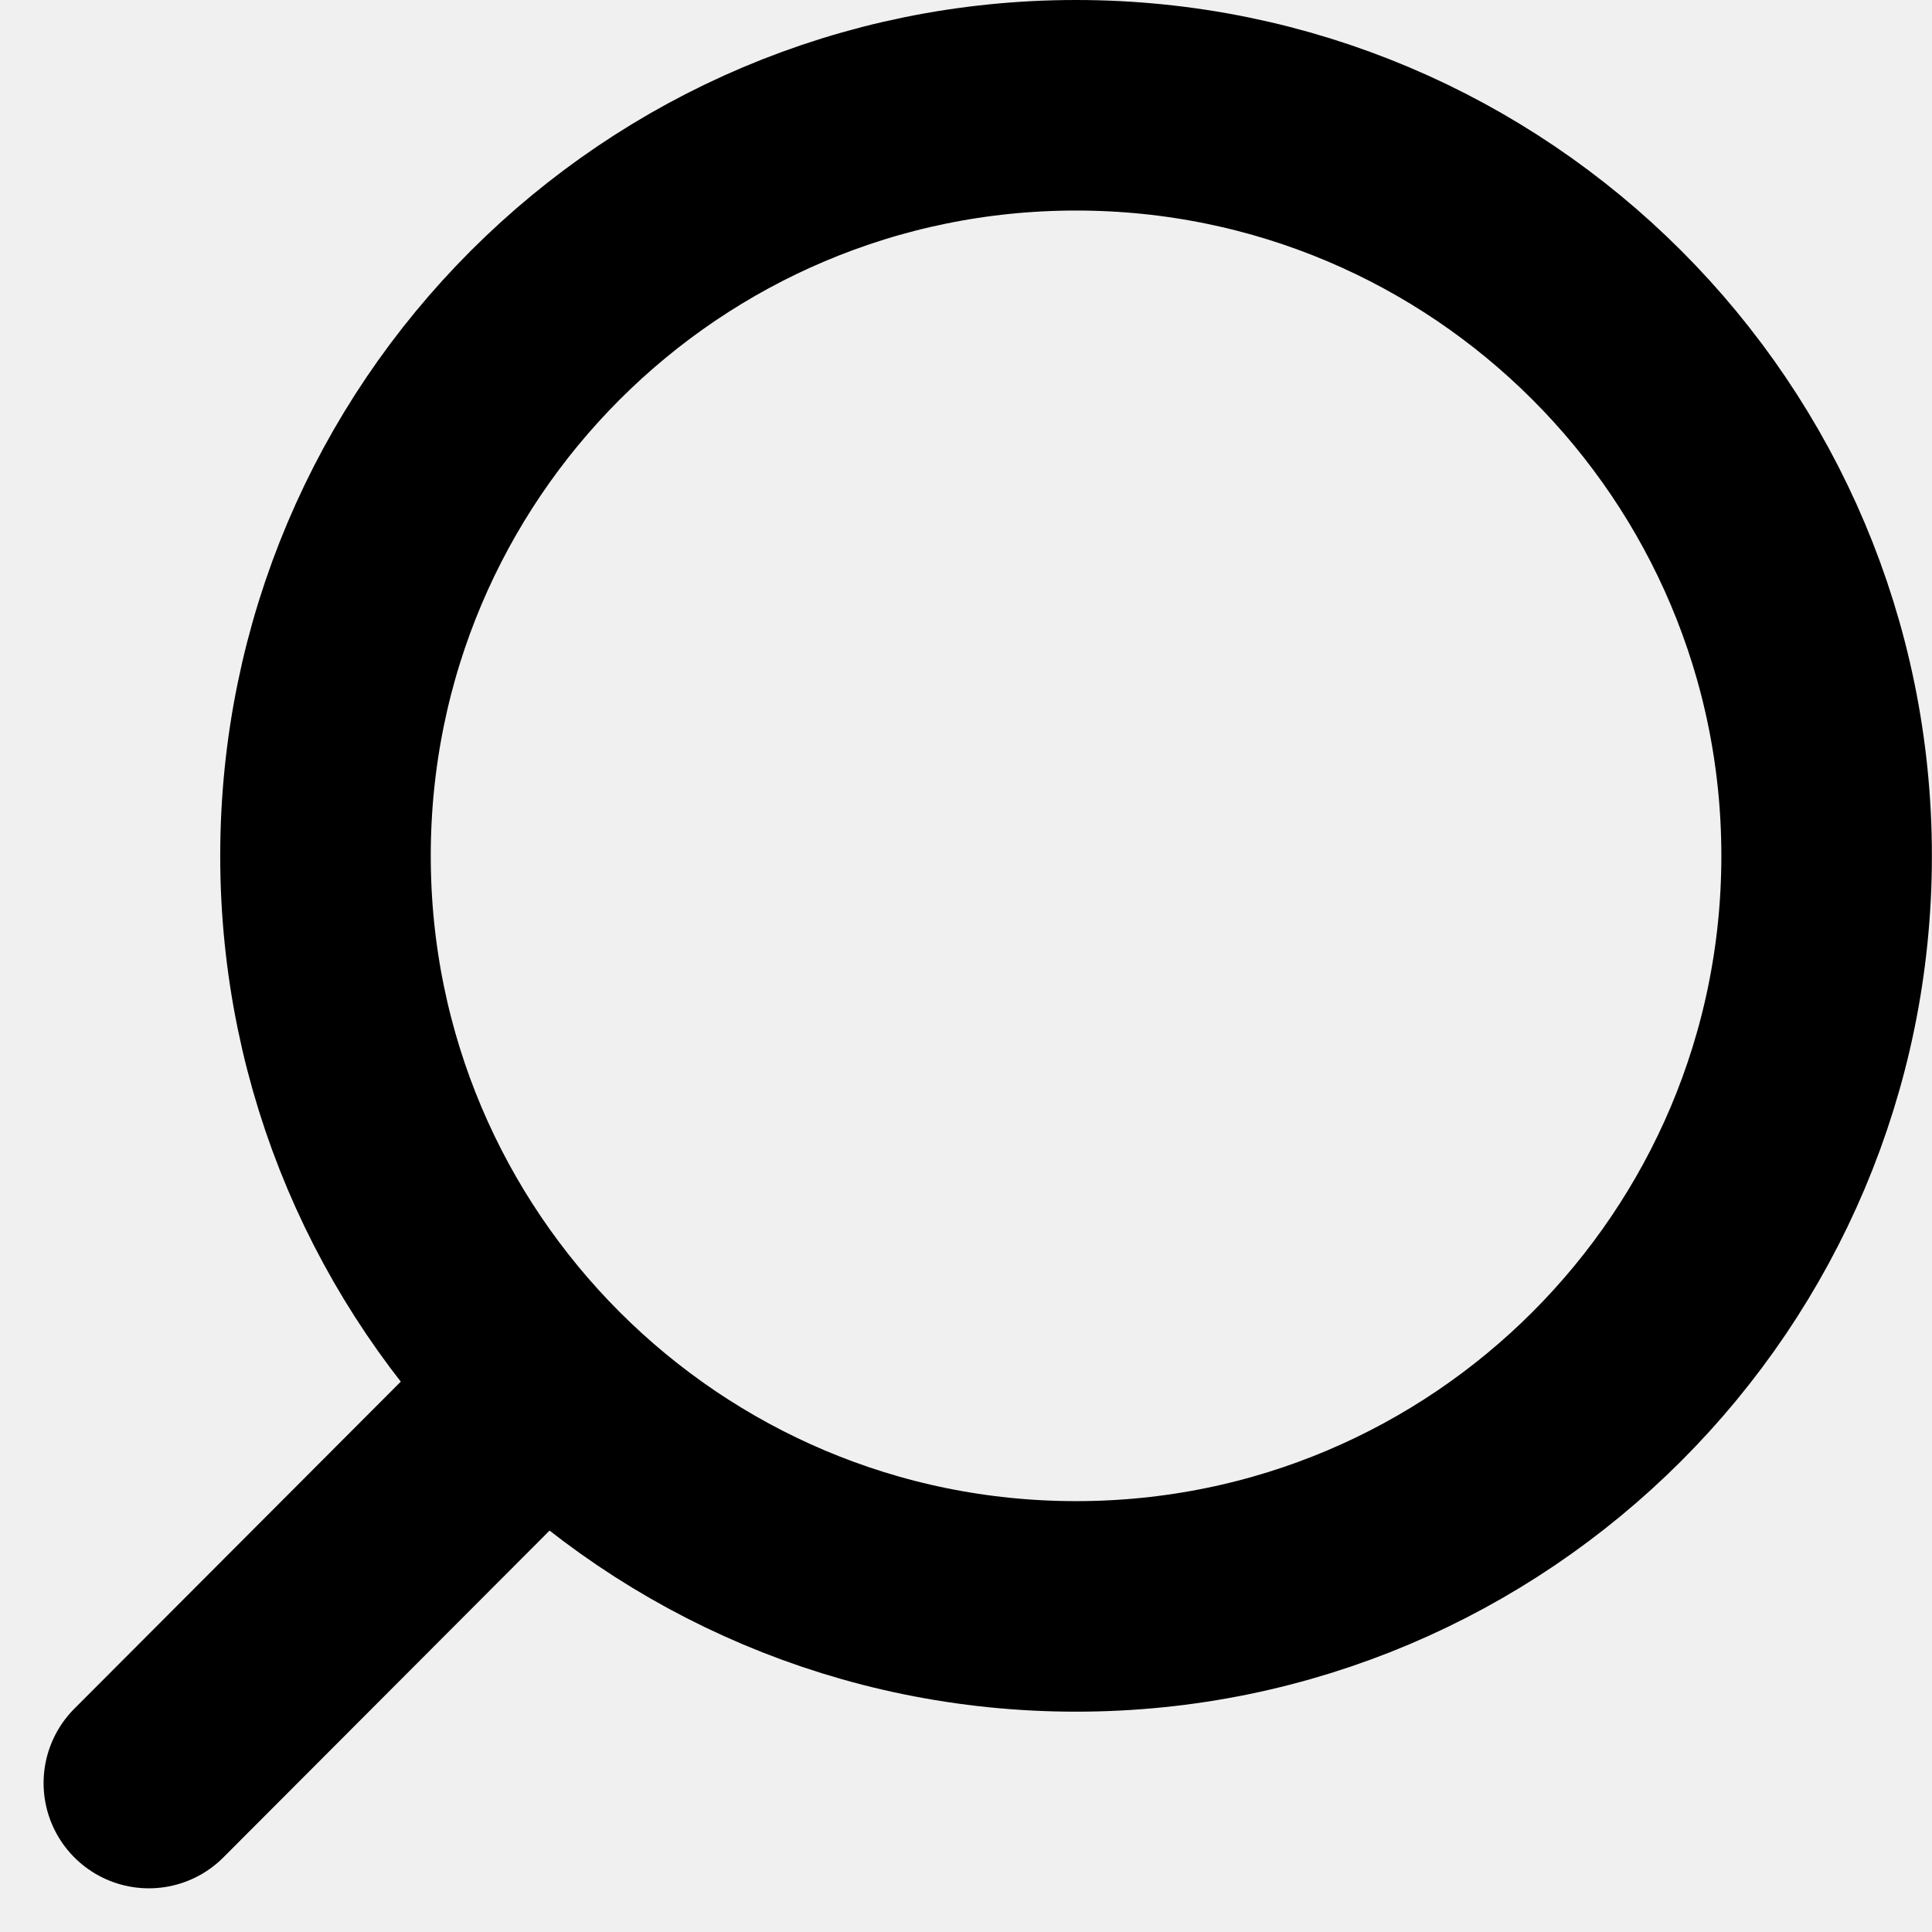
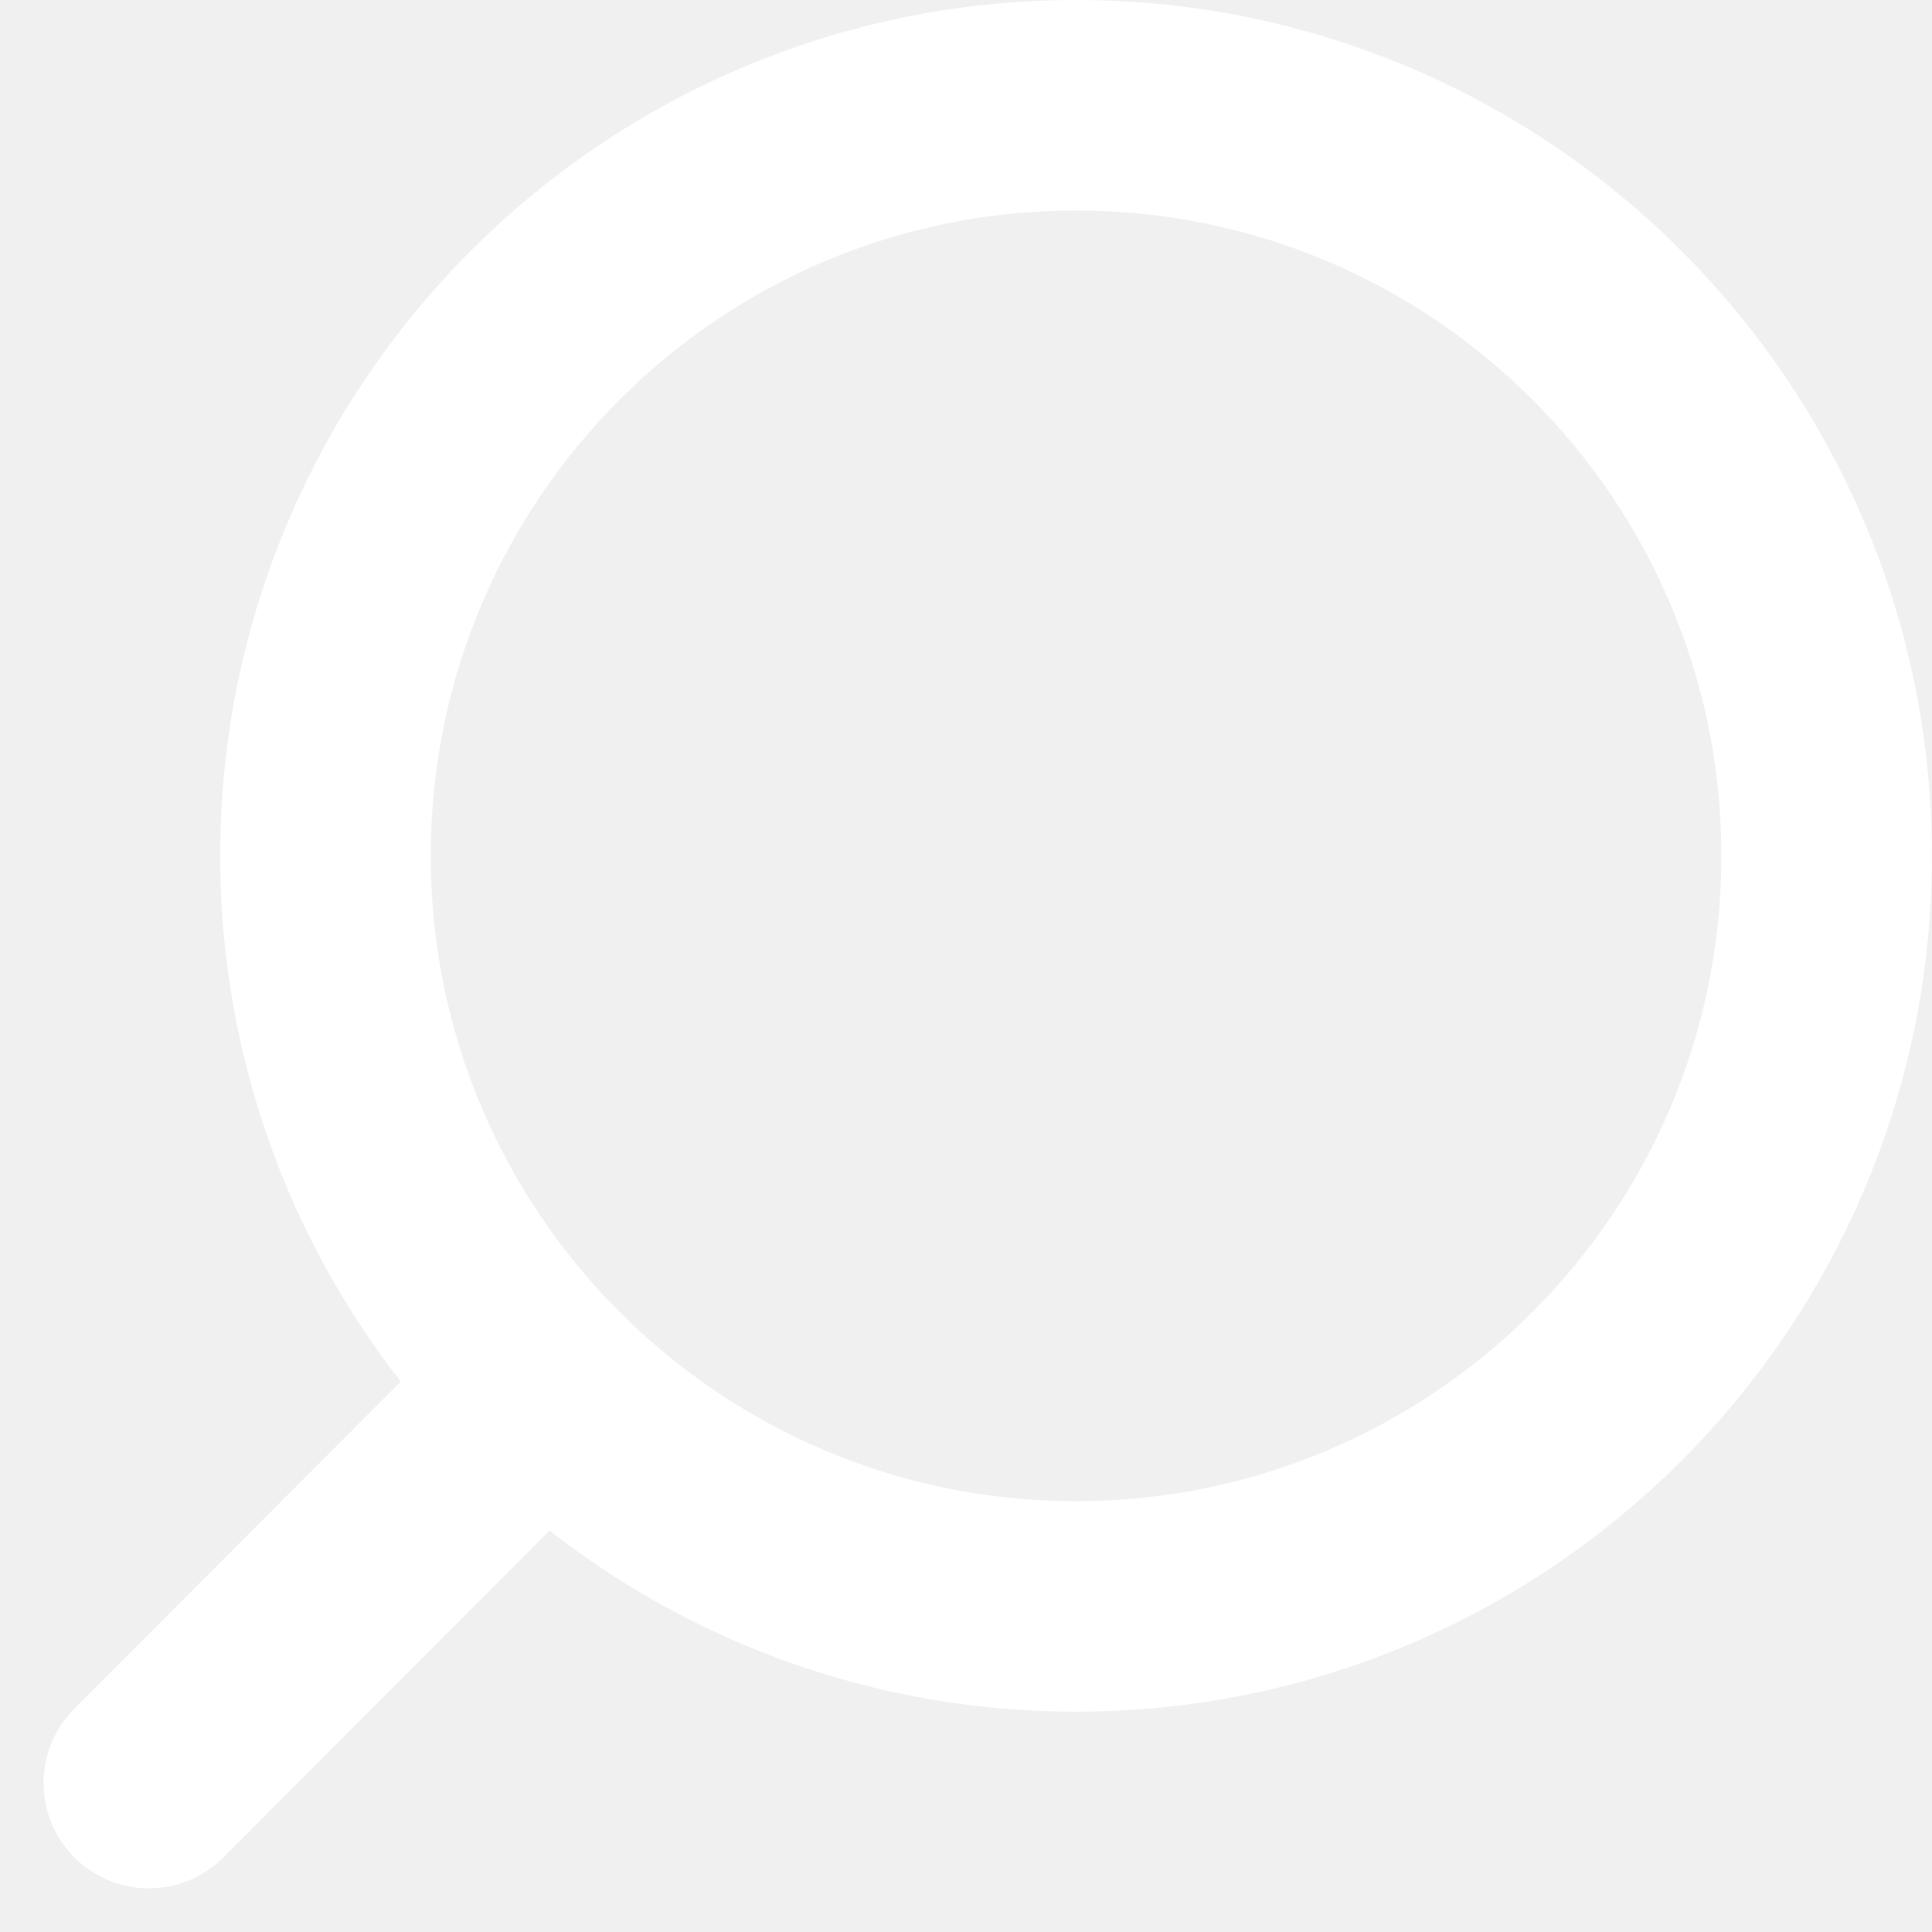
<svg xmlns="http://www.w3.org/2000/svg" width="18.353" height="18.353" viewBox="0 0 18.353 18.353">
-   <path id="Icon_akar-search" data-name="Icon akar-search" d="M3,18.938l3.763-3.77M4.678,10.13A7.13,7.13,0,1,0,11.808,3a7.13,7.13,0,0,0-7.13,7.13Z" transform="translate(-1.586 -2)" fill="none" stroke="#000" stroke-linecap="round" stroke-width="2" />
+   <path id="Icon_akar-search" data-name="Icon akar-search" d="M3,18.938l3.763-3.77M4.678,10.13A7.13,7.13,0,1,0,11.808,3a7.13,7.13,0,0,0-7.13,7.13Z" transform="translate(-1.586 -2)" fill="none" stroke="#fff" stroke-linecap="round" stroke-width="2" />
</svg>
